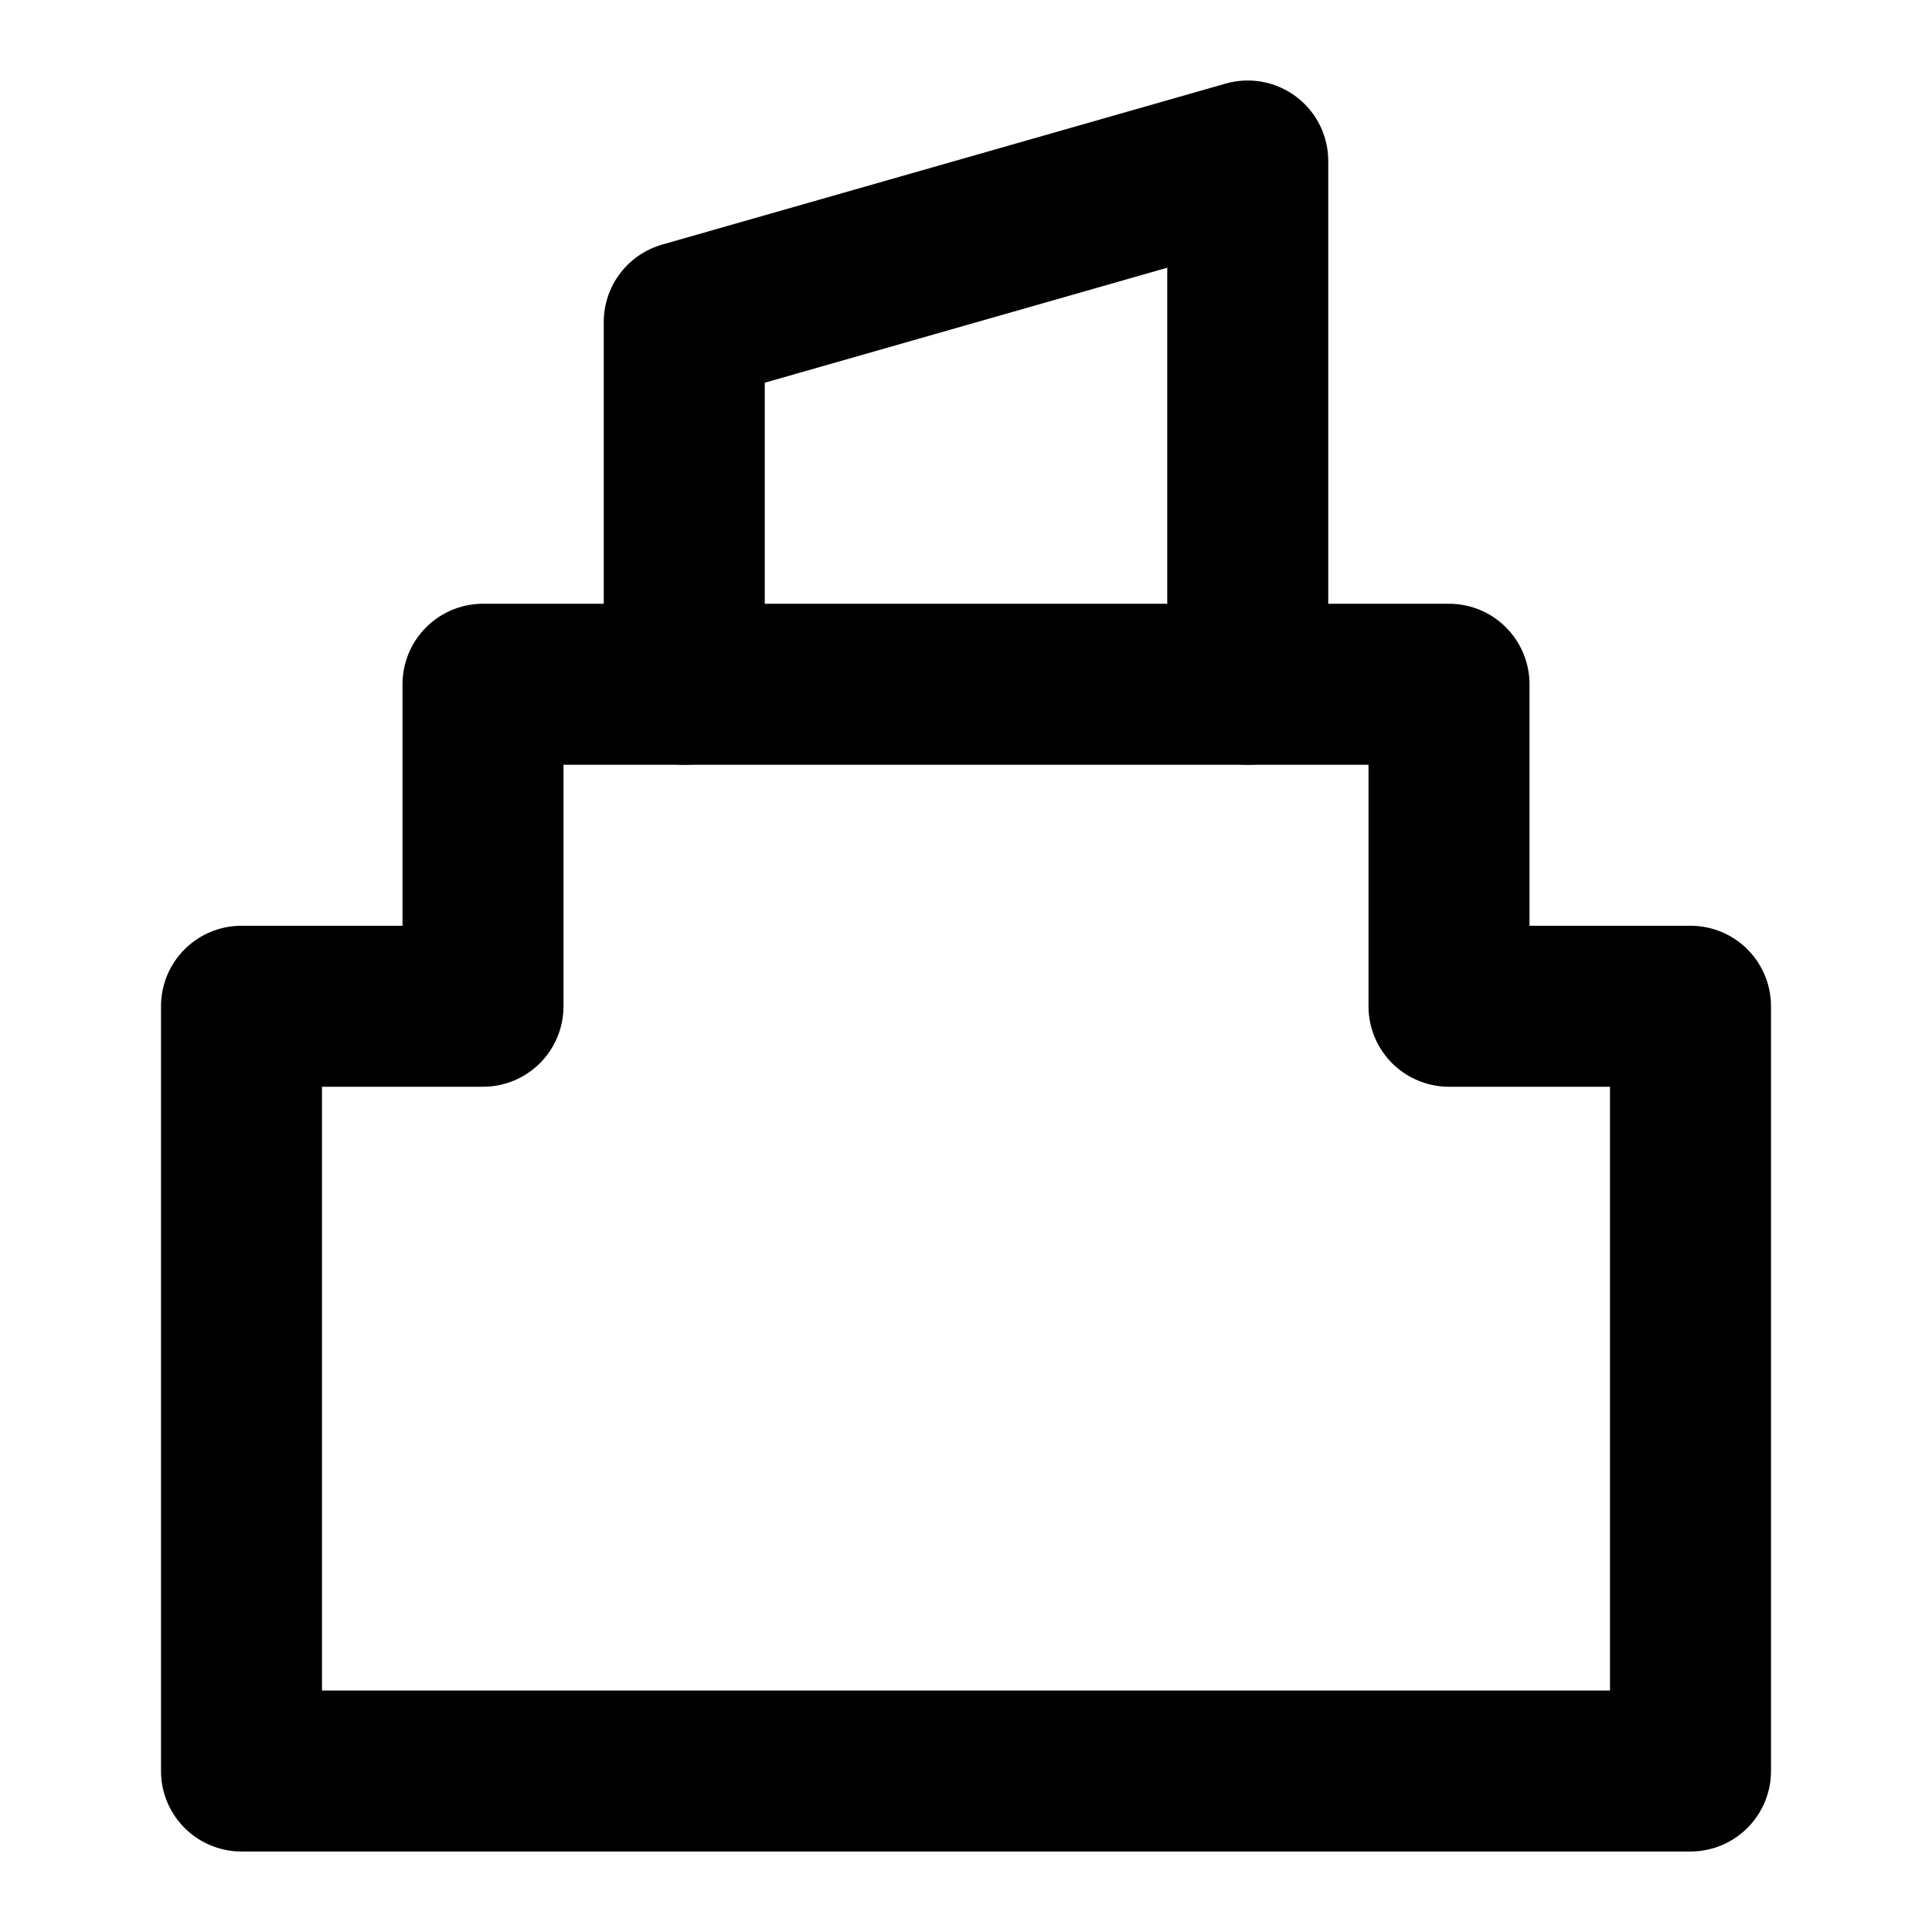
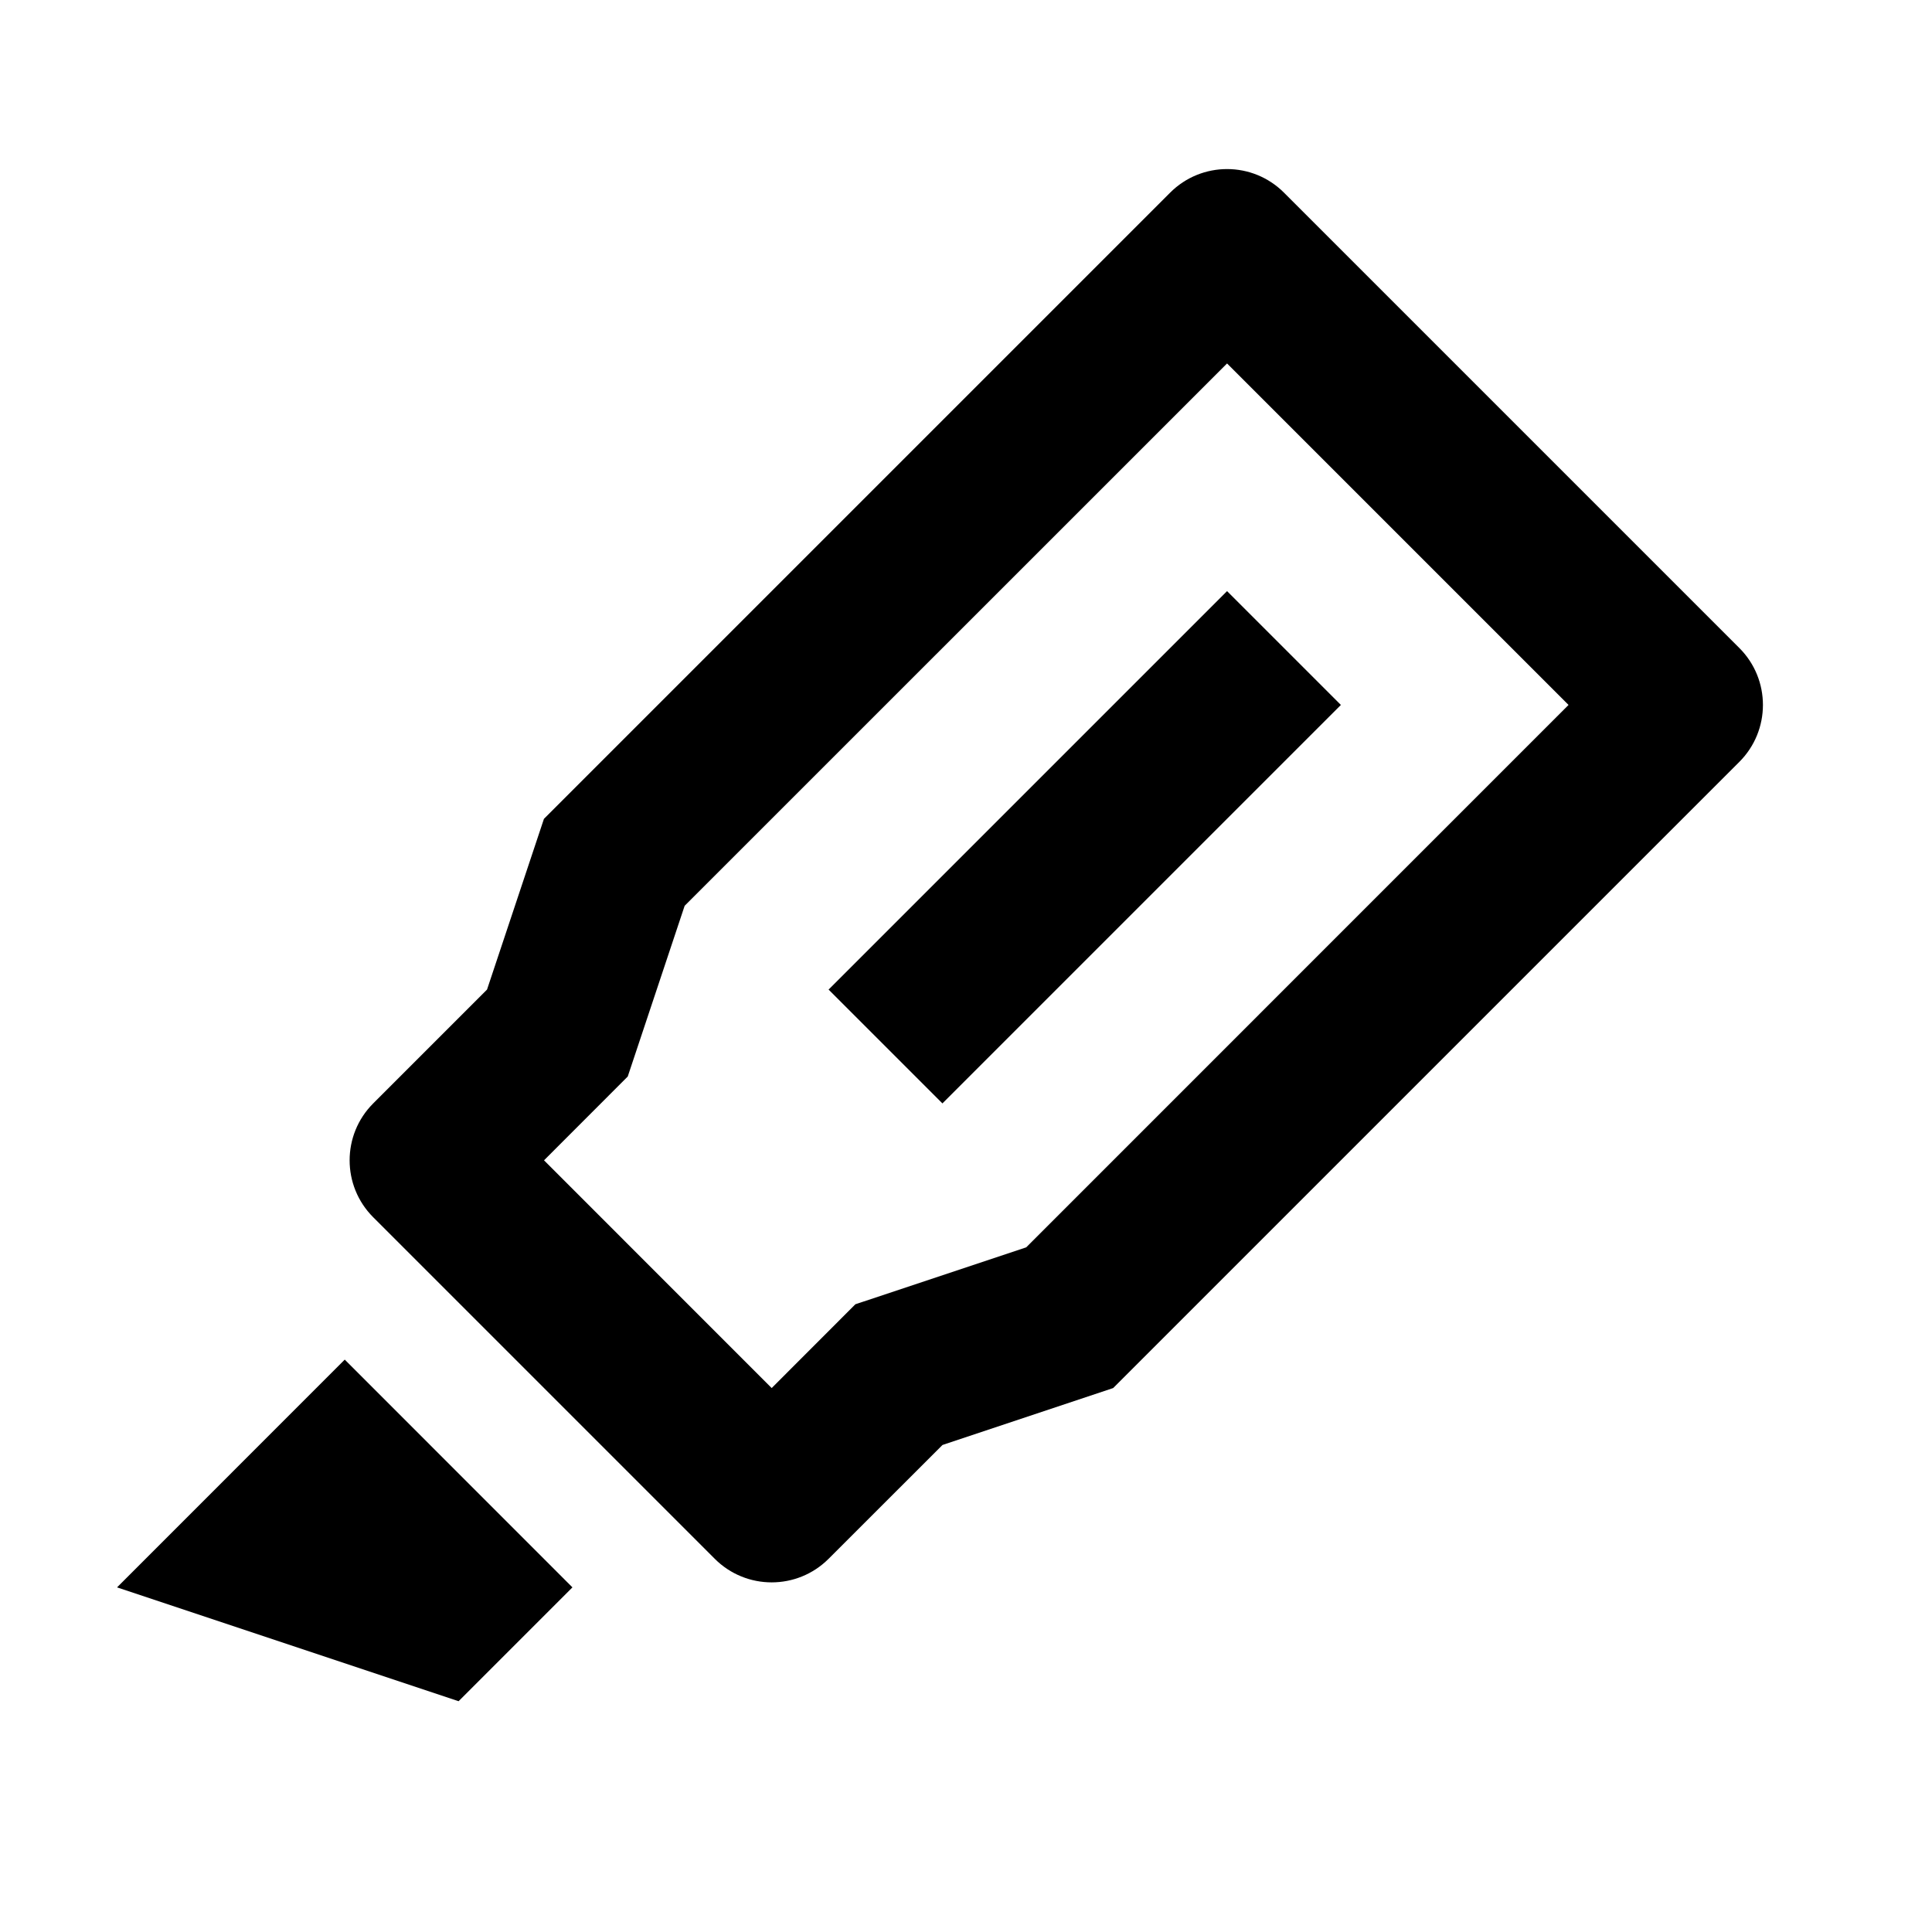
- <svg xmlns="http://www.w3.org/2000/svg" width="48" height="48" viewBox="0 0 48 48" fill="none">
-   <path d="M6 44L6 25H12V17H36V25H42V44H6Z" fill="none" stroke="#000000" stroke-width="4" stroke-linejoin="round" />
-   <path d="M17 17V8L31 4V17" stroke="#000000" stroke-width="4" stroke-linecap="round" stroke-linejoin="round" />
+ <svg xmlns="http://www.w3.org/2000/svg" viewBox="0 0 24 24" width="256" height="256">
+   <path fill="none" d="M0 0h24v24H0z" />
+   <path d="M15.243 4.515l-6.738 6.737-.707 2.121-1.04 1.041 2.828 2.829 1.04-1.041 2.122-.707 6.737-6.738-4.242-4.242zm6.364 3.535a1 1 0 0 1 0 1.414l-7.779 7.779-2.12.707-1.415 1.414a1 1 0 0 1-1.414 0l-4.243-4.243a1 1 0 0 1 0-1.414l1.414-1.414.707-2.121 7.779-7.779a1 1 0 0 1 1.414 0l5.657 5.657zm-6.364-.707l1.414 1.414-4.95 4.95-1.414-1.414 4.95-4.95zM4.283 16.89l2.828 2.829-1.414 1.414-4.243-1.414 2.828-2.829z" fill="#000" />
</svg>
